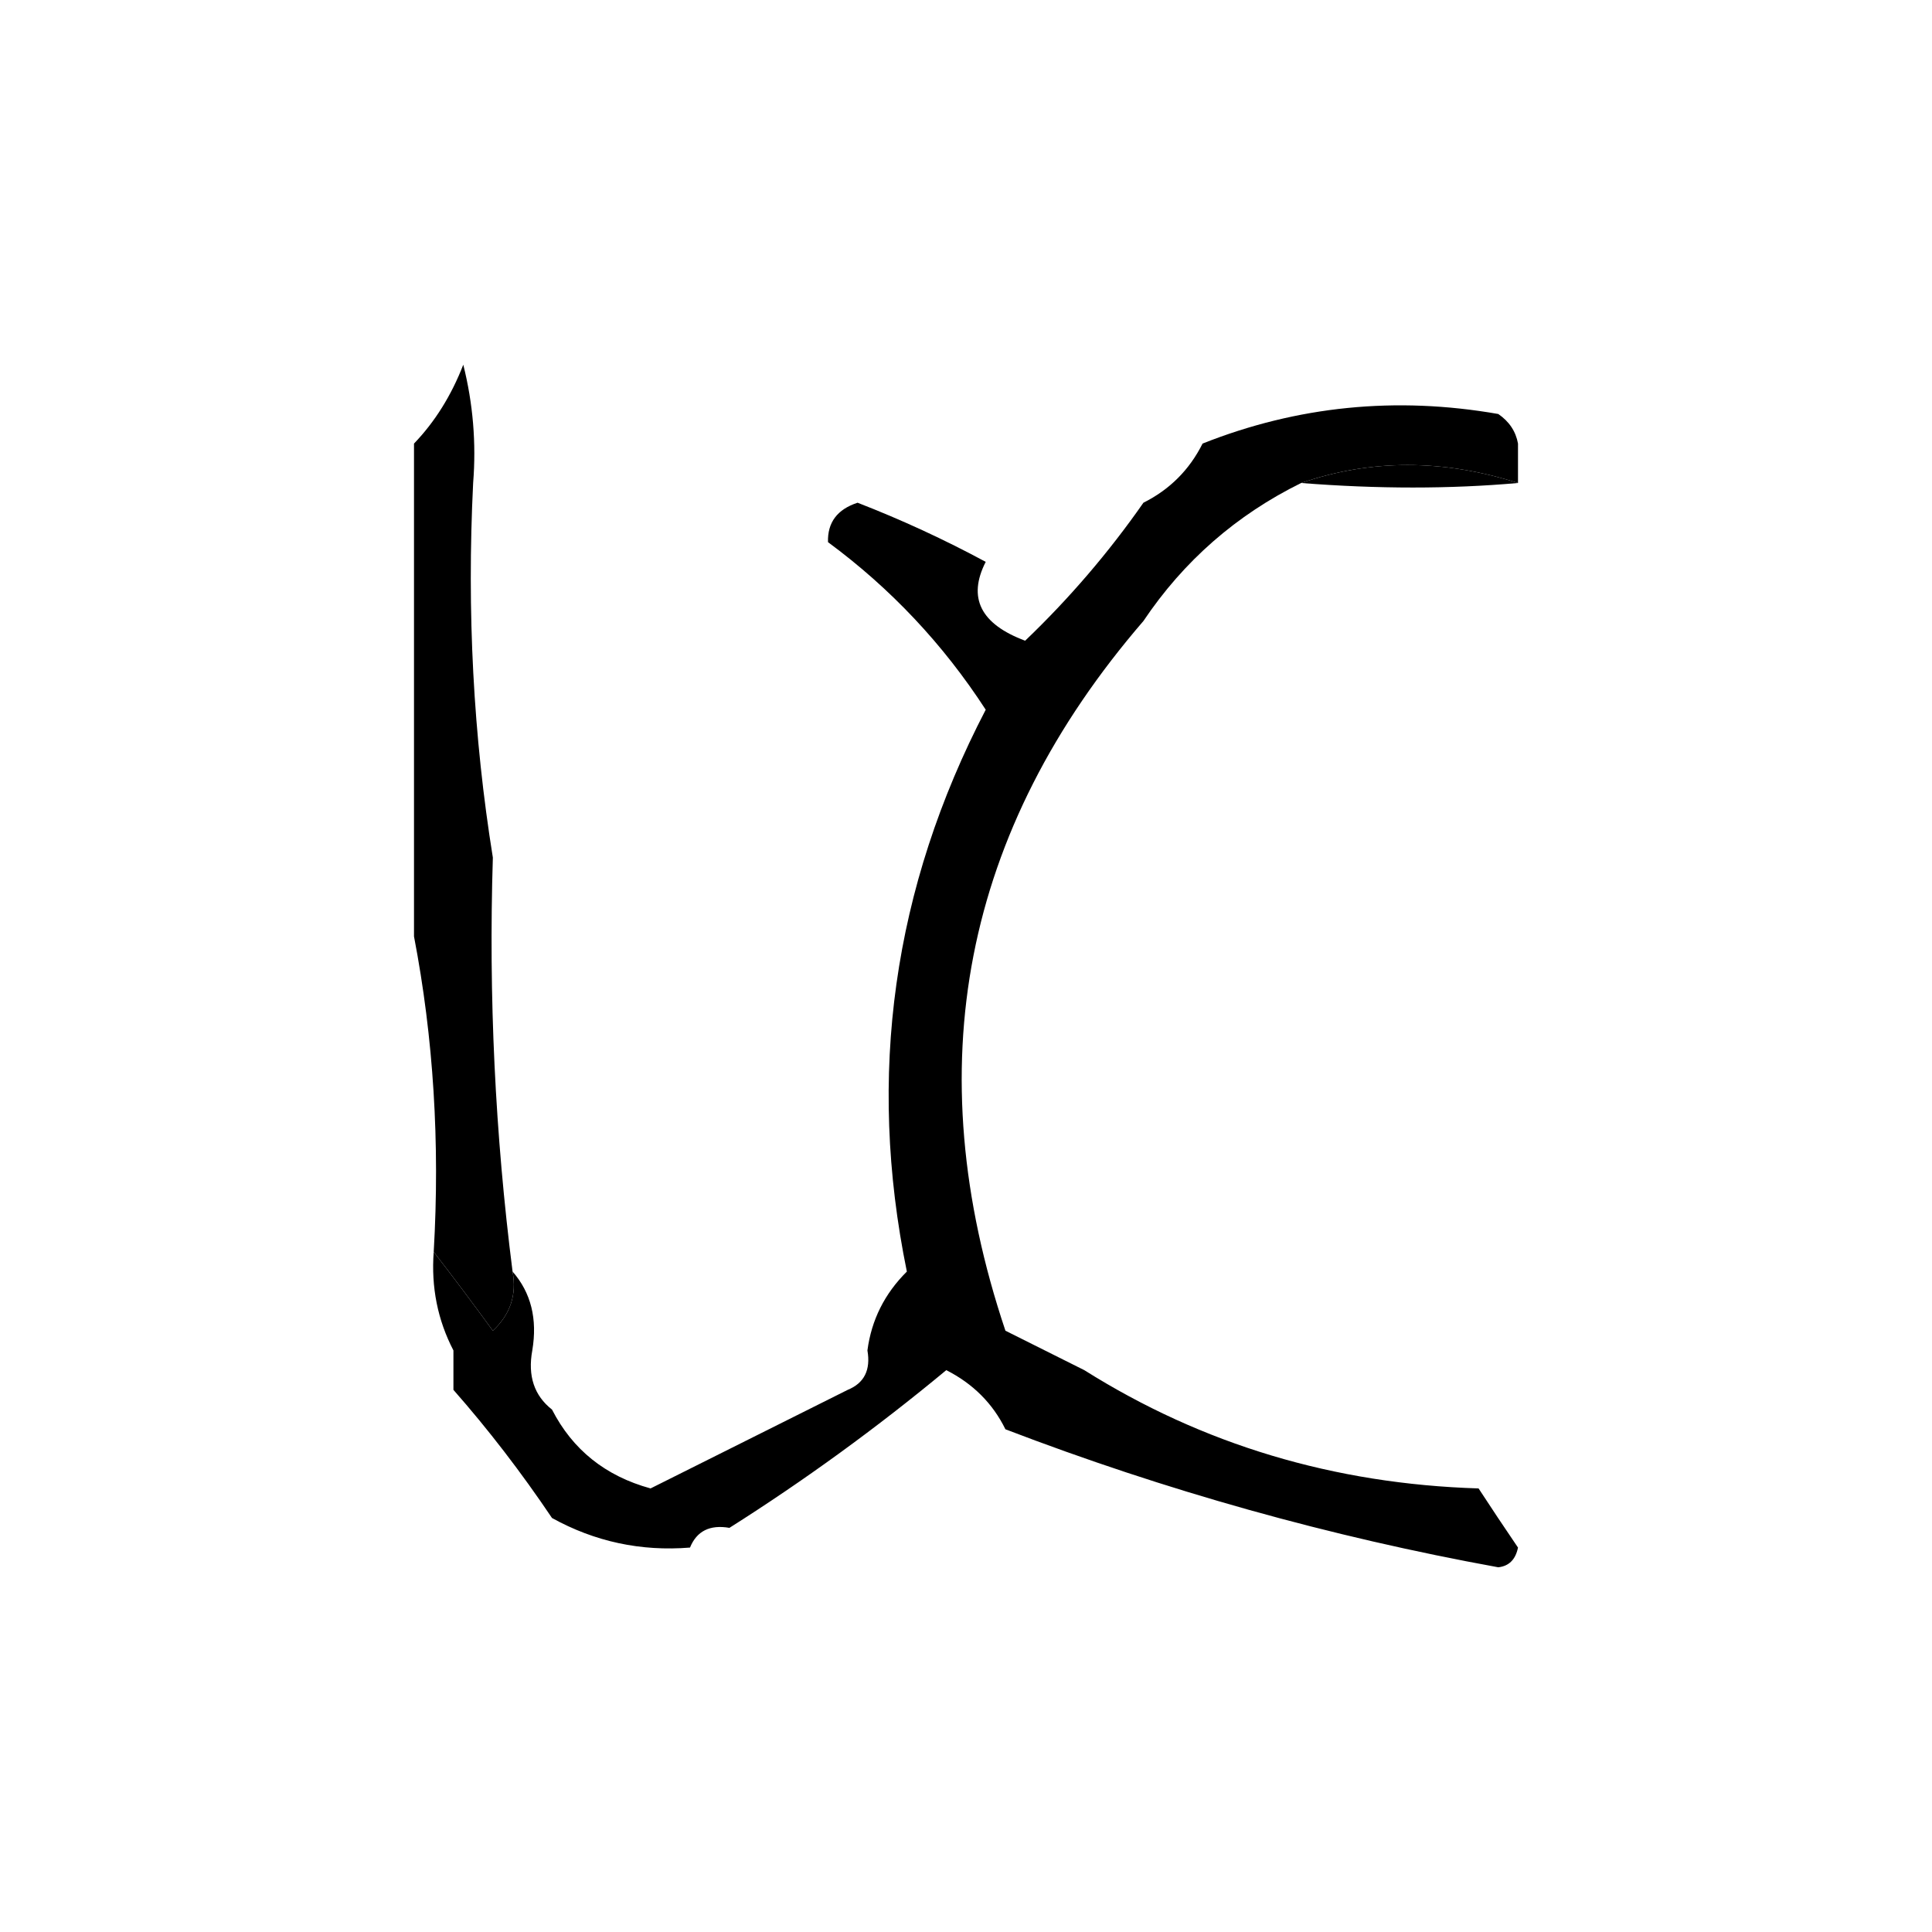
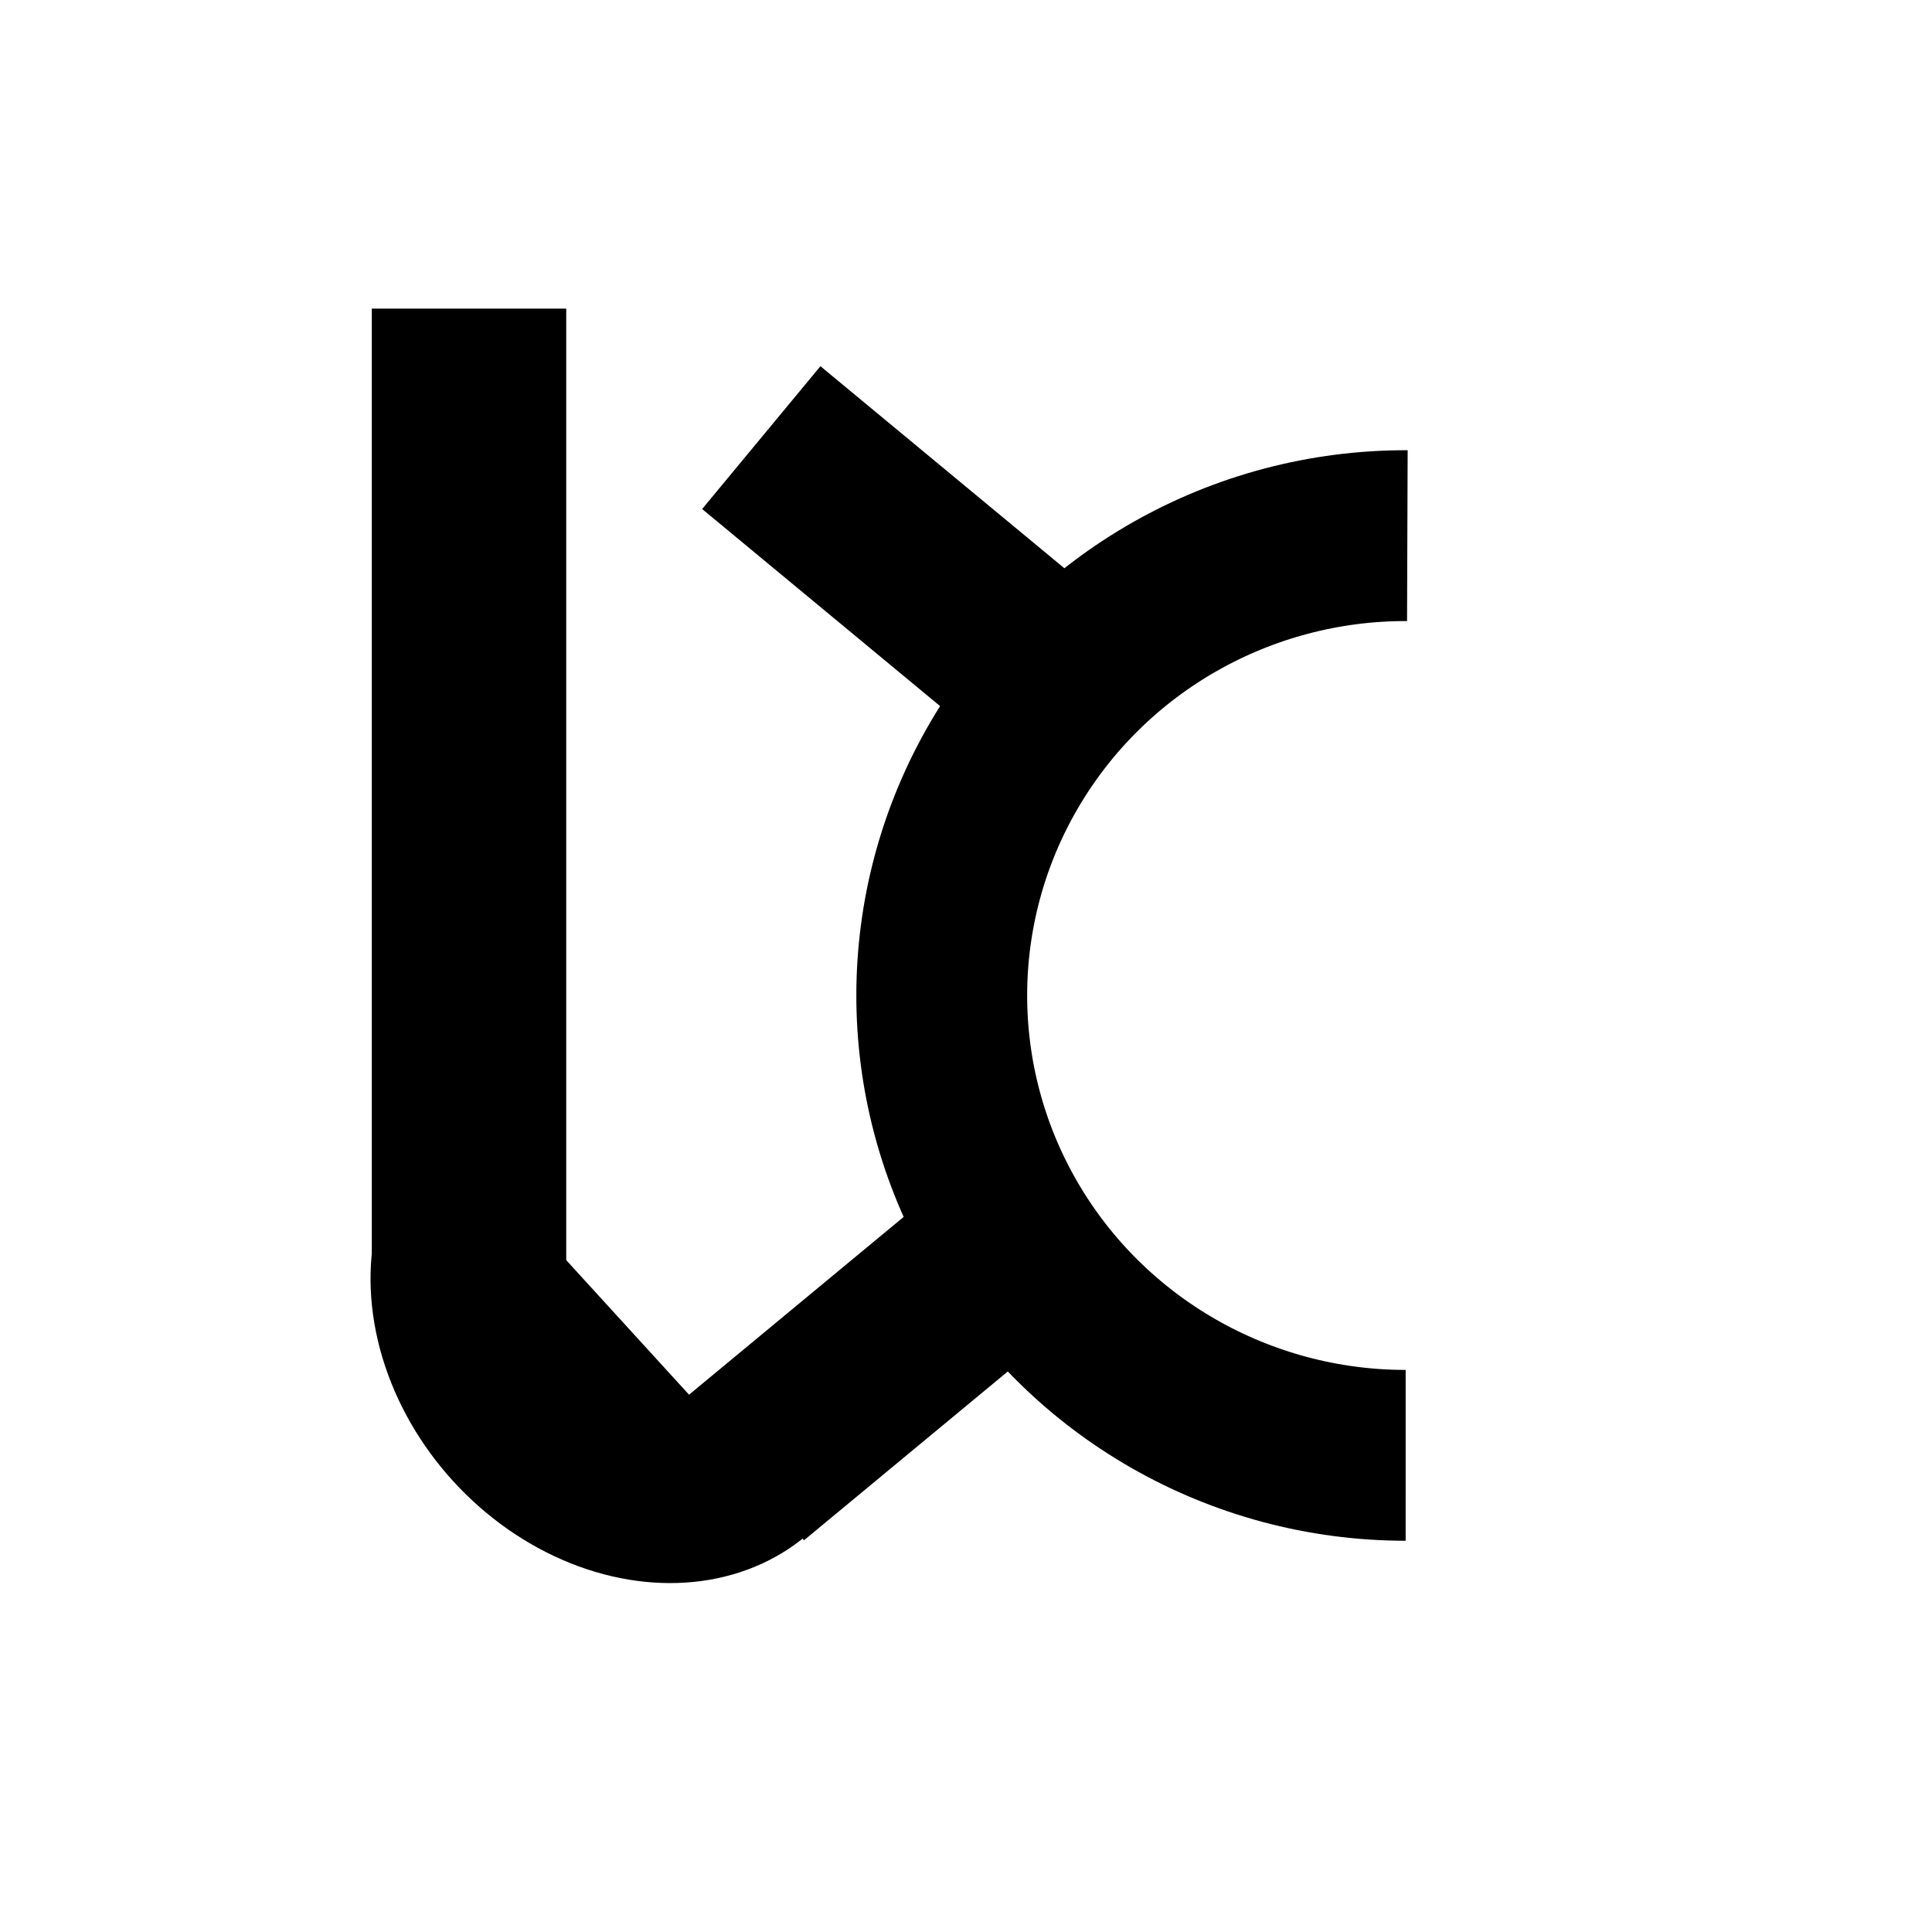
<svg xmlns="http://www.w3.org/2000/svg" version="1.1" width="98.0" height="98.0" viewBox="-29.5 12.5 98.0 98.0" id="svg1">
  <defs id="defs1" />
-   <g id="ku" transform="translate(-486,-587.5)">
-     <g id="g840" style="fill:#000000" transform="translate(20)">
-       <path style="opacity:1;fill:#000000" fill="#56515c" d="m 502.5,624.5 c 3.533,-1.215 7.199,-1.215 11,0 -3.445,0.306 -7.111,0.306 -11,0 z" id="path840" />
+   <g id="g1">
+     <g id="g2" transform="translate(21.2025,-18.28948)">
+       <path style="fill:none;stroke:#000000;stroke-width:8.665;stroke-opacity:1" id="path2" d="M 104.611,-20.599 A 23.325,23.532 0 0 1 92.924,-0.206 23.325,23.532 0 0 1 69.574,-0.249 23.325,23.532 0 0 1 57.96,-20.685" transform="rotate(90)" />
+       <rect style="fill:none;stroke:#000000;stroke-width:8.665;stroke-opacity:1" id="rect2" width="0.742" height="9.066" x="-48.887" y="28.825" transform="rotate(-50.3642)" />
+       <rect style="fill:none;stroke:#000000;stroke-width:8.665;stroke-opacity:1" id="rect2-8" width="0.742" height="9.066" x="72.478" y="-72.79" transform="matrix(0.6379053,0.7701148,0.7701148,-0.6379053,0,0)" />
    </g>
-     <g id="g877" style="fill:#000000" transform="translate(20)">
-       <path style="opacity:1;fill:#000000" fill="#120e25" d="m 460.5,624.5 c -0.323,6.522 0.01,12.855 1,19 -0.22,7.043 0.114,14.043 1,21 0.219,1.175 -0.114,2.175 -1,3 -1.021,-1.401 -2.021,-2.735 -3,-4 0.321,-5.526 -0.012,-10.86 -1,-16 0,-1.333 0,-2.667 0,-4 0,-6 0,-12 0,-18 0,-0.667 0,-1.333 0,-2 0,-0.333 0,-0.667 0,-1 1.058,-1.1 1.892,-2.434 2.5,-4 0.495,1.973 0.662,3.973 0.5,6 z" id="path877" />
-     </g>
-     <g id="g890" style="fill:#000000" transform="translate(20)">
-       <path style="opacity:1;fill:#000000" fill="#1a1728" d="m 513.5,622.5 c 0,0.667 0,1.333 0,2 -3.801,-1.215 -7.467,-1.215 -11,0 -3.29,1.624 -5.957,3.957 -8,7 -9.16,10.622 -11.493,22.622 -7,36 1.333,0.667 2.667,1.333 4,2 6.002,3.775 12.668,5.775 20,6 0.641,0.982 1.307,1.982 2,3 -0.124,0.607 -0.457,0.94 -1,1 -8.529,-1.55 -16.862,-3.883 -25,-7 -0.645,-1.312 -1.645,-2.312 -3,-3 -3.519,2.921 -7.186,5.587 -11,8 -0.992,-0.172 -1.658,0.162 -2,1 -2.489,0.202 -4.823,-0.298 -7,-1.5 -1.566,-2.326 -3.232,-4.492 -5,-6.5 0,-0.667 0,-1.333 0,-2 -0.801,-1.542 -1.134,-3.208 -1,-5 0.979,1.265 1.979,2.599 3,4 0.886,-0.825 1.219,-1.825 1,-3 0.934,1.068 1.268,2.401 1,4 -0.237,1.291 0.096,2.291 1,3 1.046,2.04 2.713,3.373 5,4 3.324,-1.662 6.657,-3.328 10,-5 0.838,-0.342 1.172,-1.008 1,-2 0.203,-1.544 0.87,-2.878 2,-4 -2.038,-9.957 -0.704,-19.457 4,-28.5 -2.154,-3.321 -4.821,-6.154 -8,-8.5 -0.03,-0.997 0.47,-1.664 1.5,-2 2.235,0.868 4.402,1.868 6.5,3 -0.929,1.822 -0.262,3.155 2,4 2.235,-2.138 4.235,-4.471 6,-7 1.333,-0.667 2.333,-1.667 3,-3 4.811,-1.908 9.811,-2.408 15,-1.5 0.556,0.383 0.889,0.883 1,1.5 z" id="path890" />
-     </g>
+     <rect style="fill:#000000;stroke-width:8.665" id="rect1" width="9.862" height="50.048" x="-10.64" y="28.155" />
+     <path style="fill:#000000;stroke-width:8.665" id="path1" d="M 74.378,52.208 A 14.114,11.772 0 0 1 67.306,62.41 14.114,11.772 0 0 1 53.176,62.389 14.114,11.772 0 0 1 46.149,52.165" transform="rotate(47.52337)" />
  </g>
</svg>
